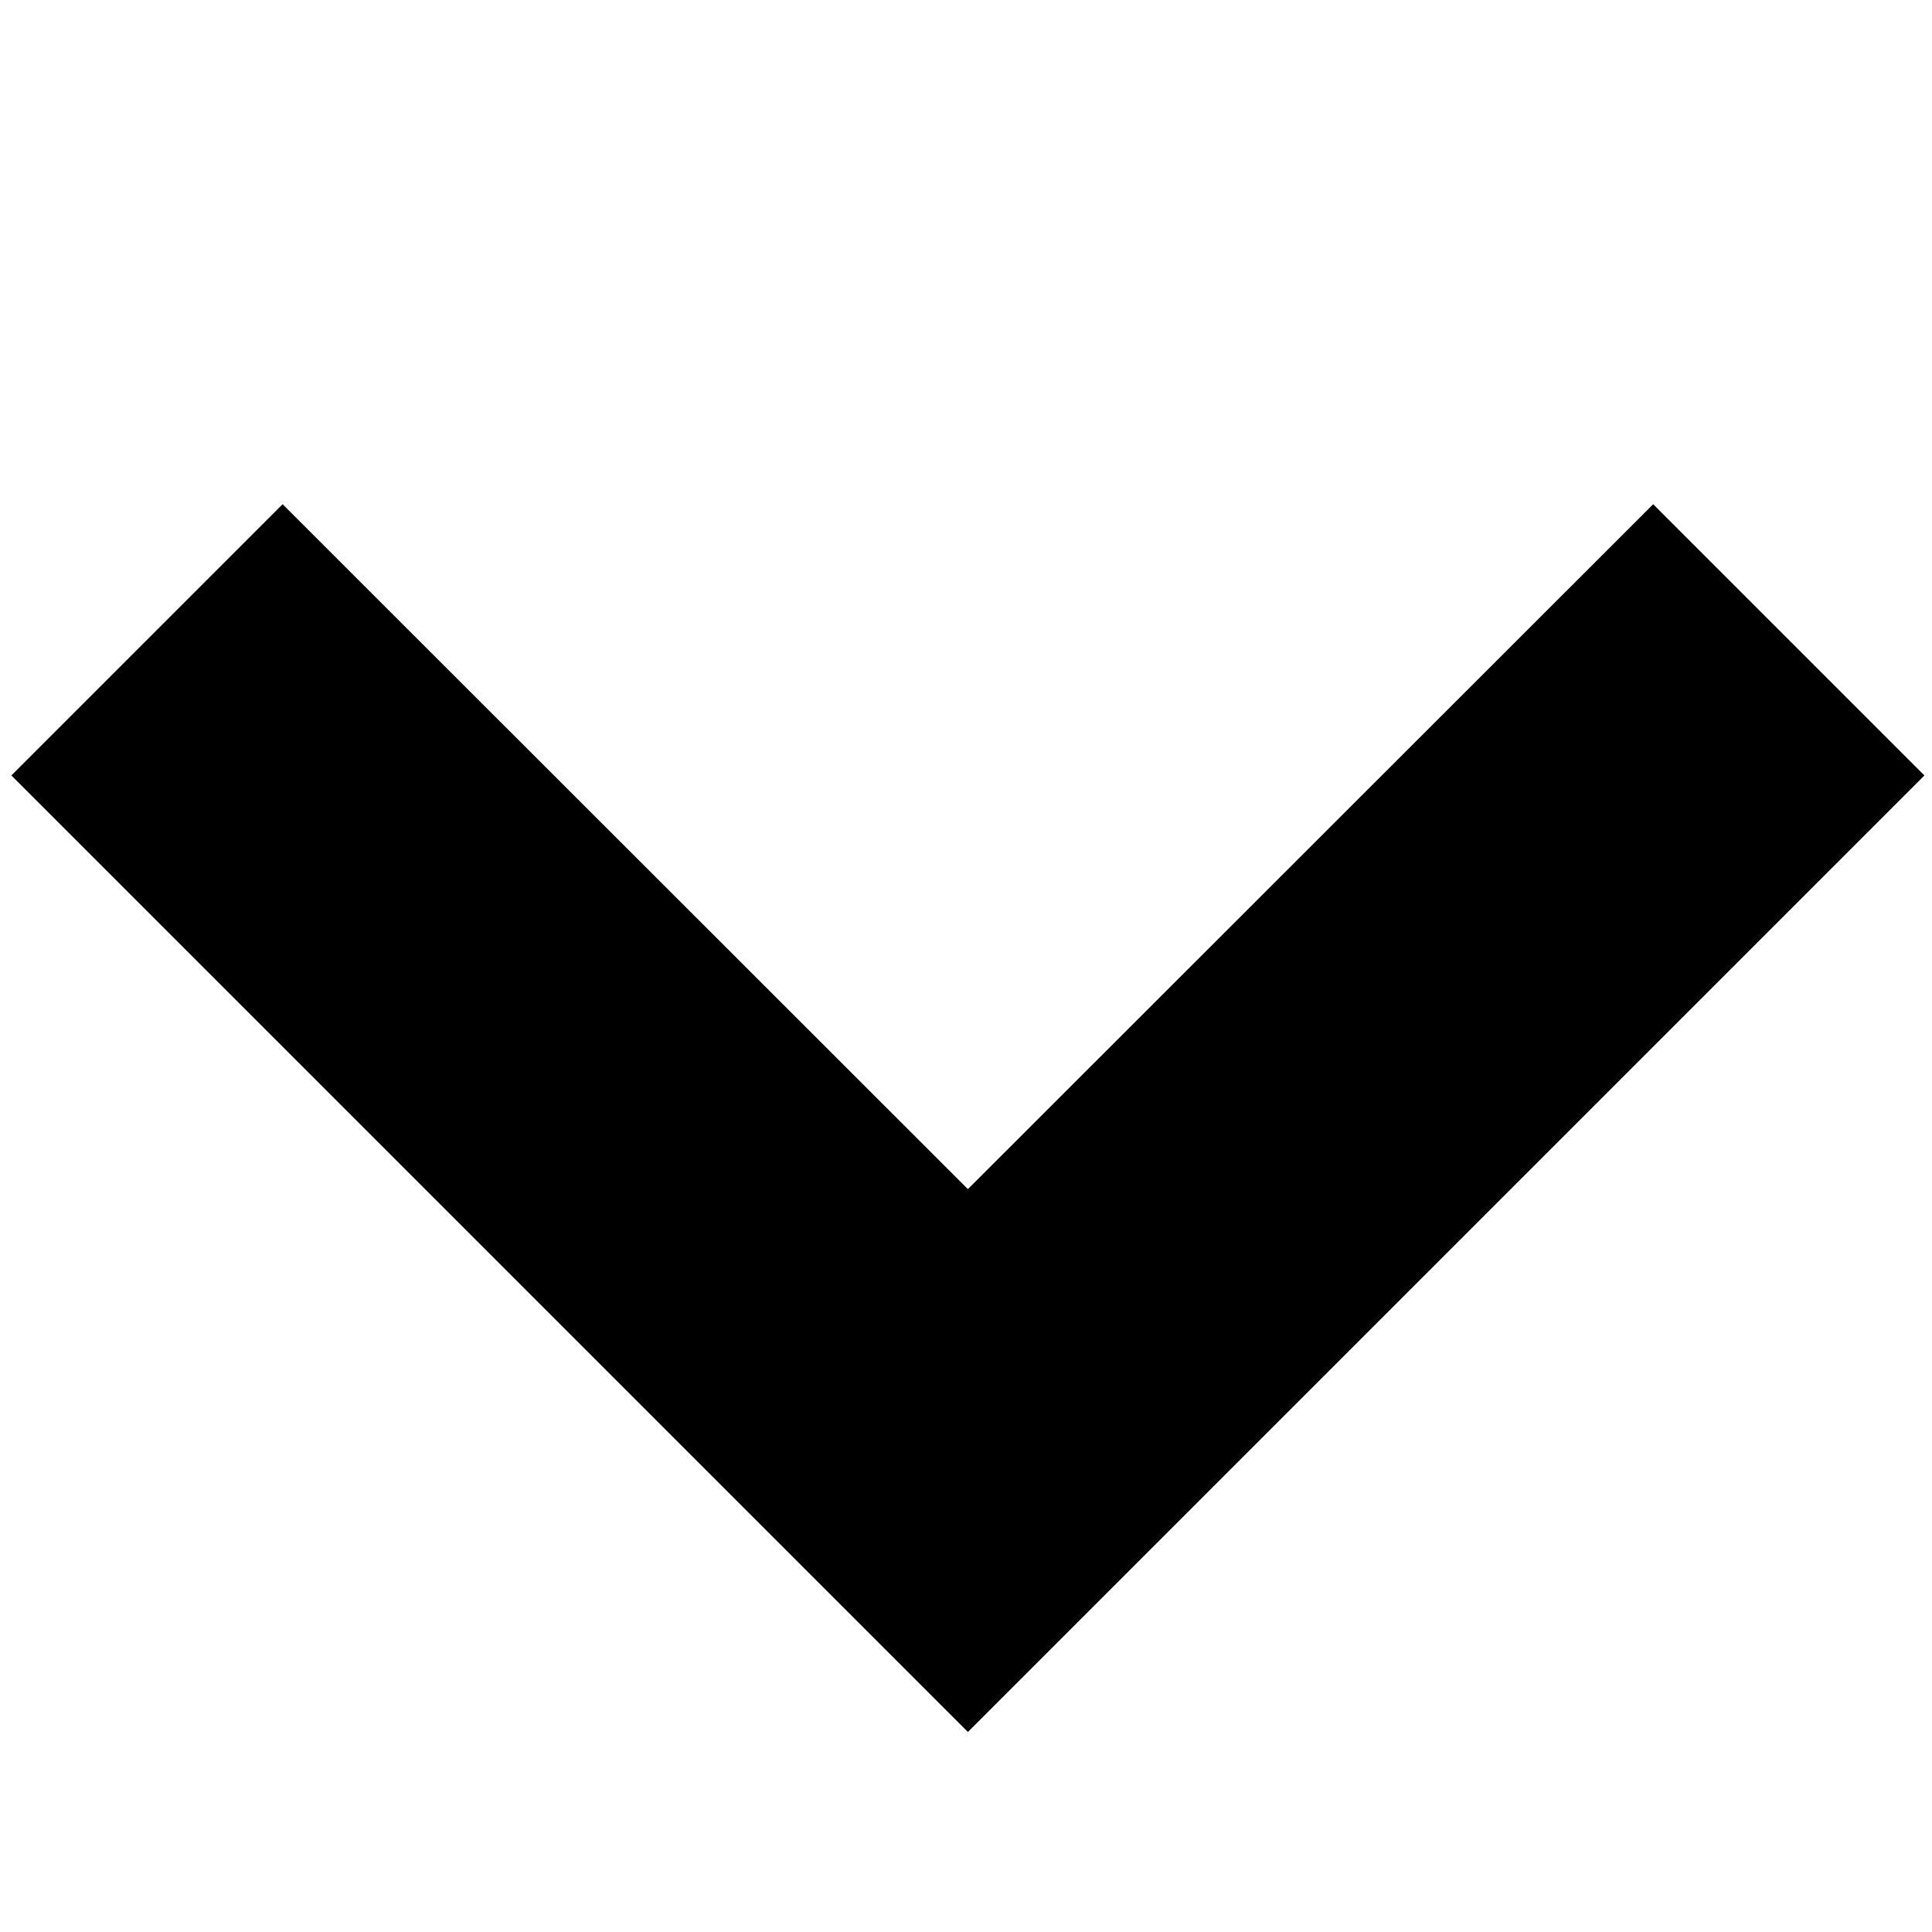
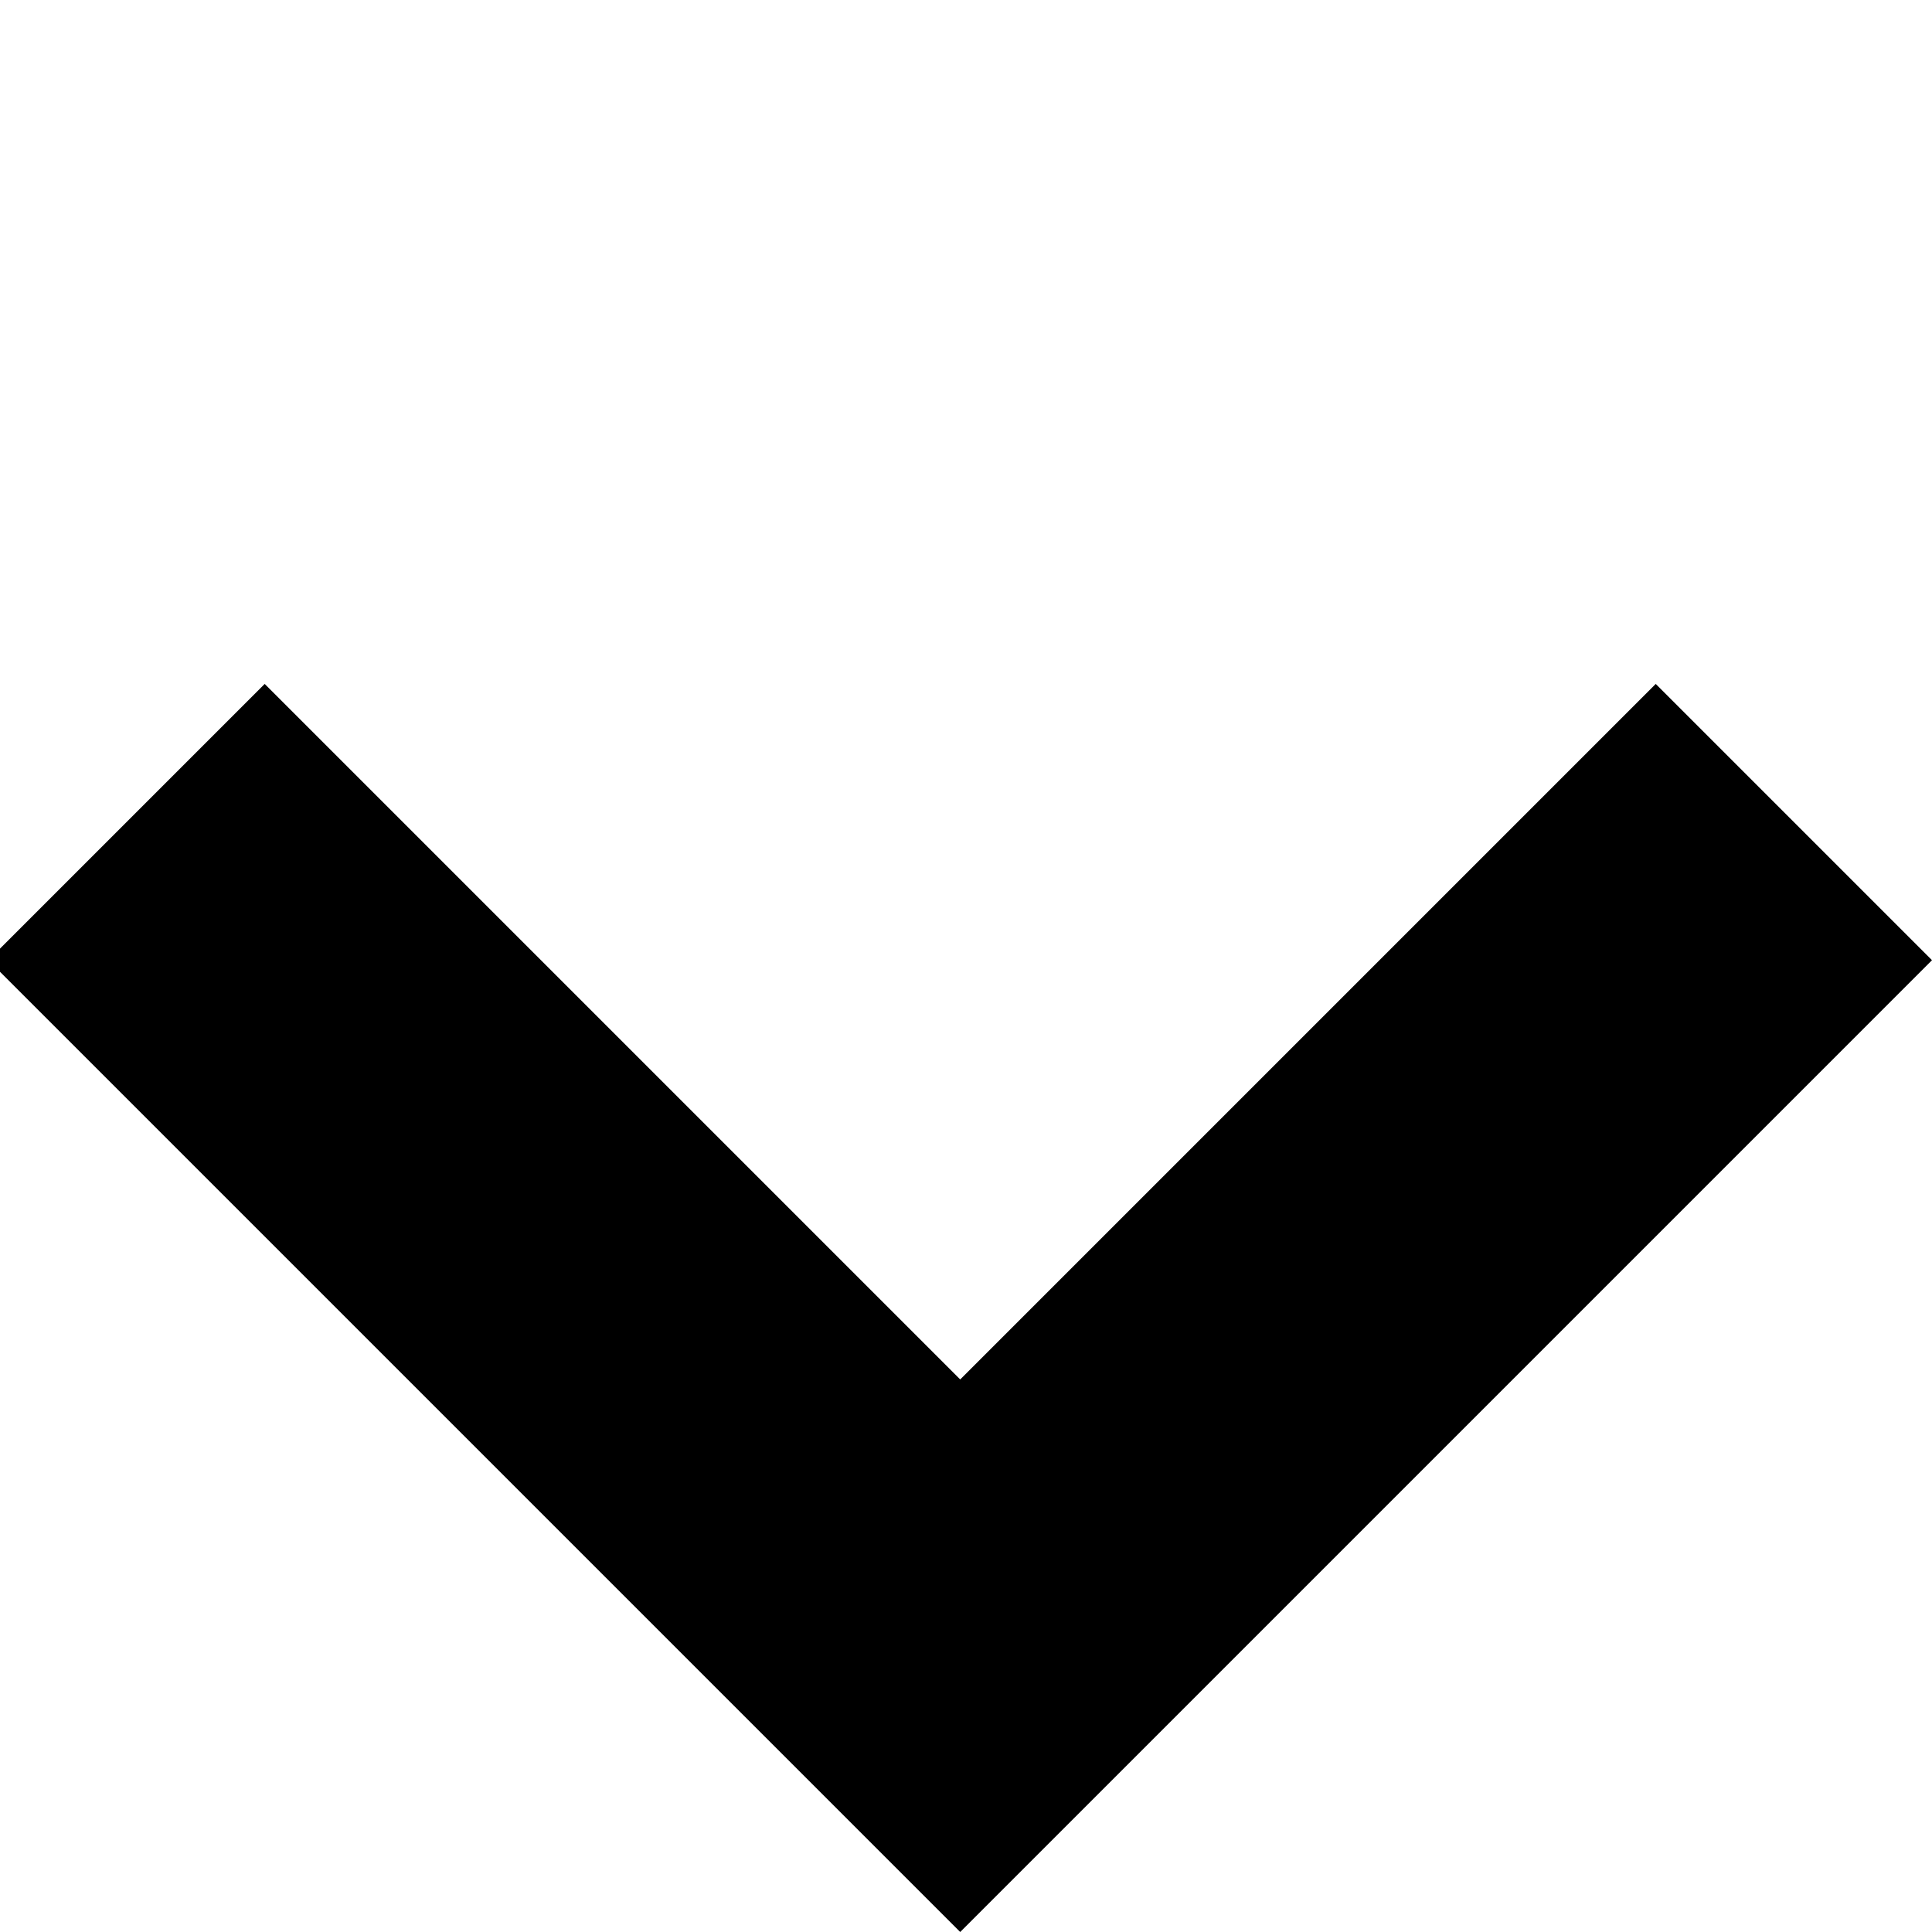
- <svg xmlns="http://www.w3.org/2000/svg" version="1.1" id="Capa_1" x="0px" y="0px" viewBox="0 0 510 510" style="enable-background:new 0 0 510 510;" xml:space="preserve">
+ <svg xmlns="http://www.w3.org/2000/svg" version="1.1" id="Calque_1" x="0px" y="0px" viewBox="0 0 100 100" style="enable-background:new 0 0 100 100;" xml:space="preserve">
  <g>
-     <polygon points="3,204.7 255.5,457.2 508,204.7 436.4,133.1 255.5,313.9 74.6,133.1  " />
+     <polygon points="-0.6,49.7 49.7,100 100,49.7 85.7,35.4 49.7,71.4 13.7,35.4  " />
  </g>
</svg>
